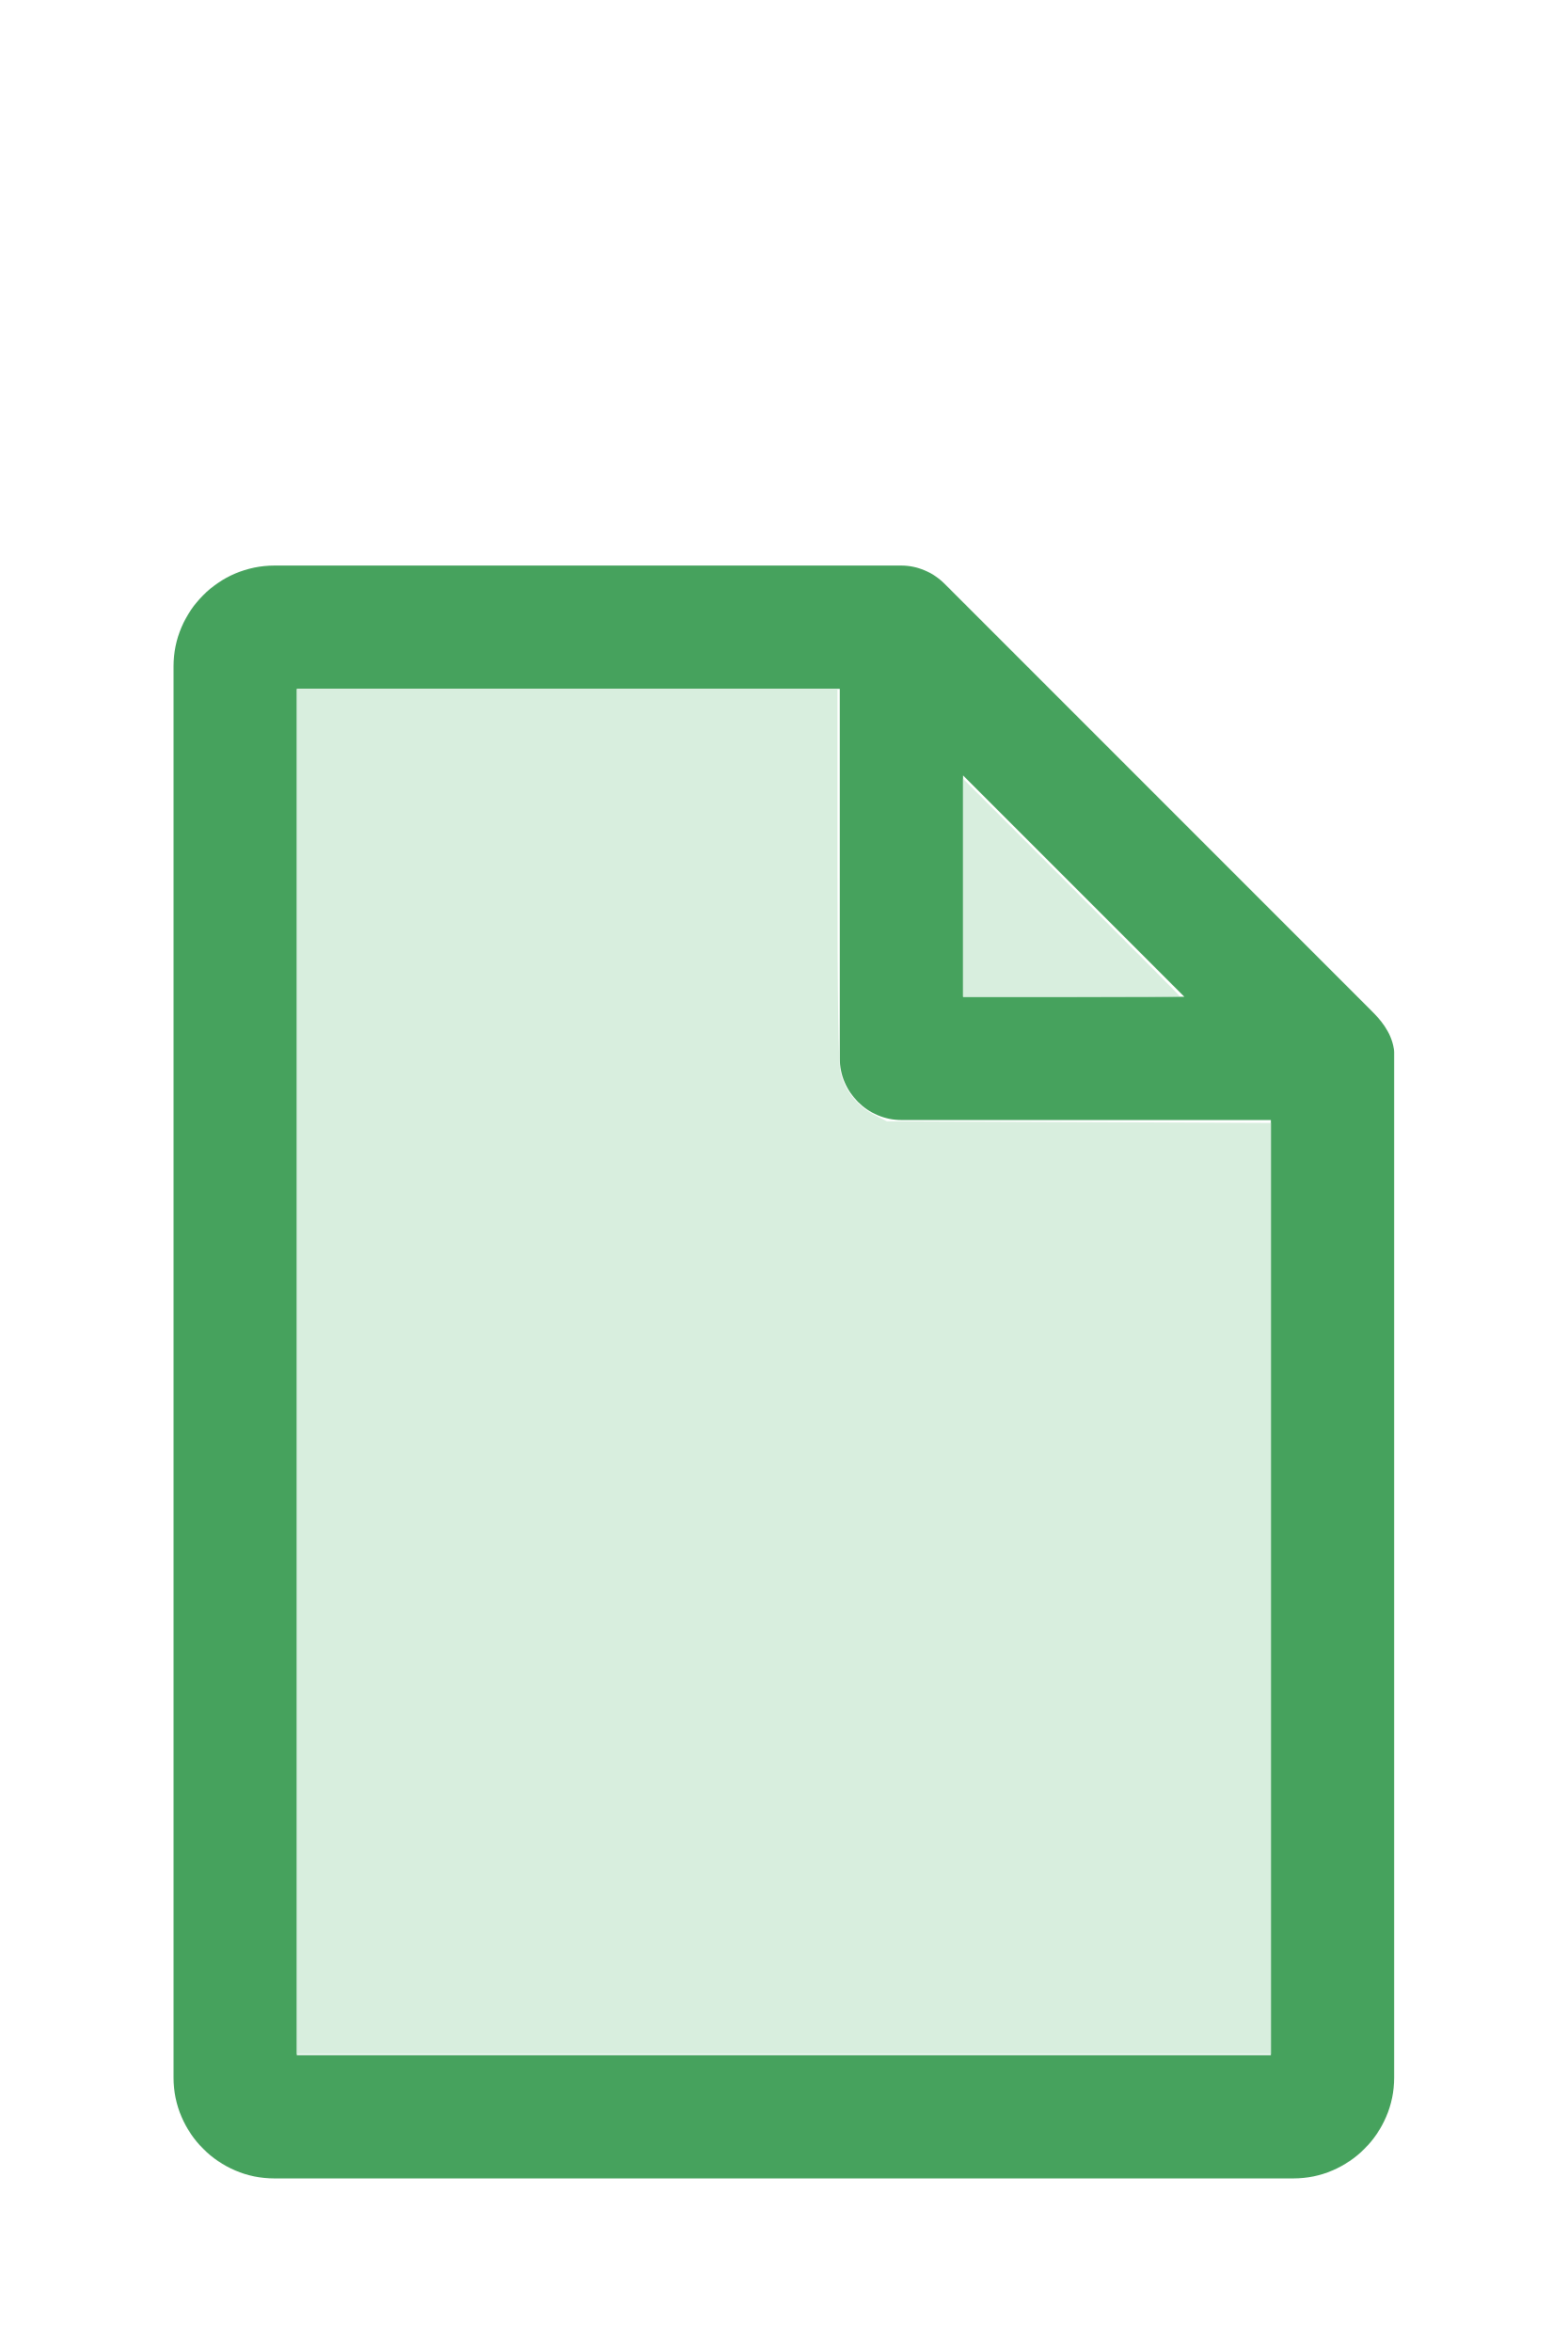
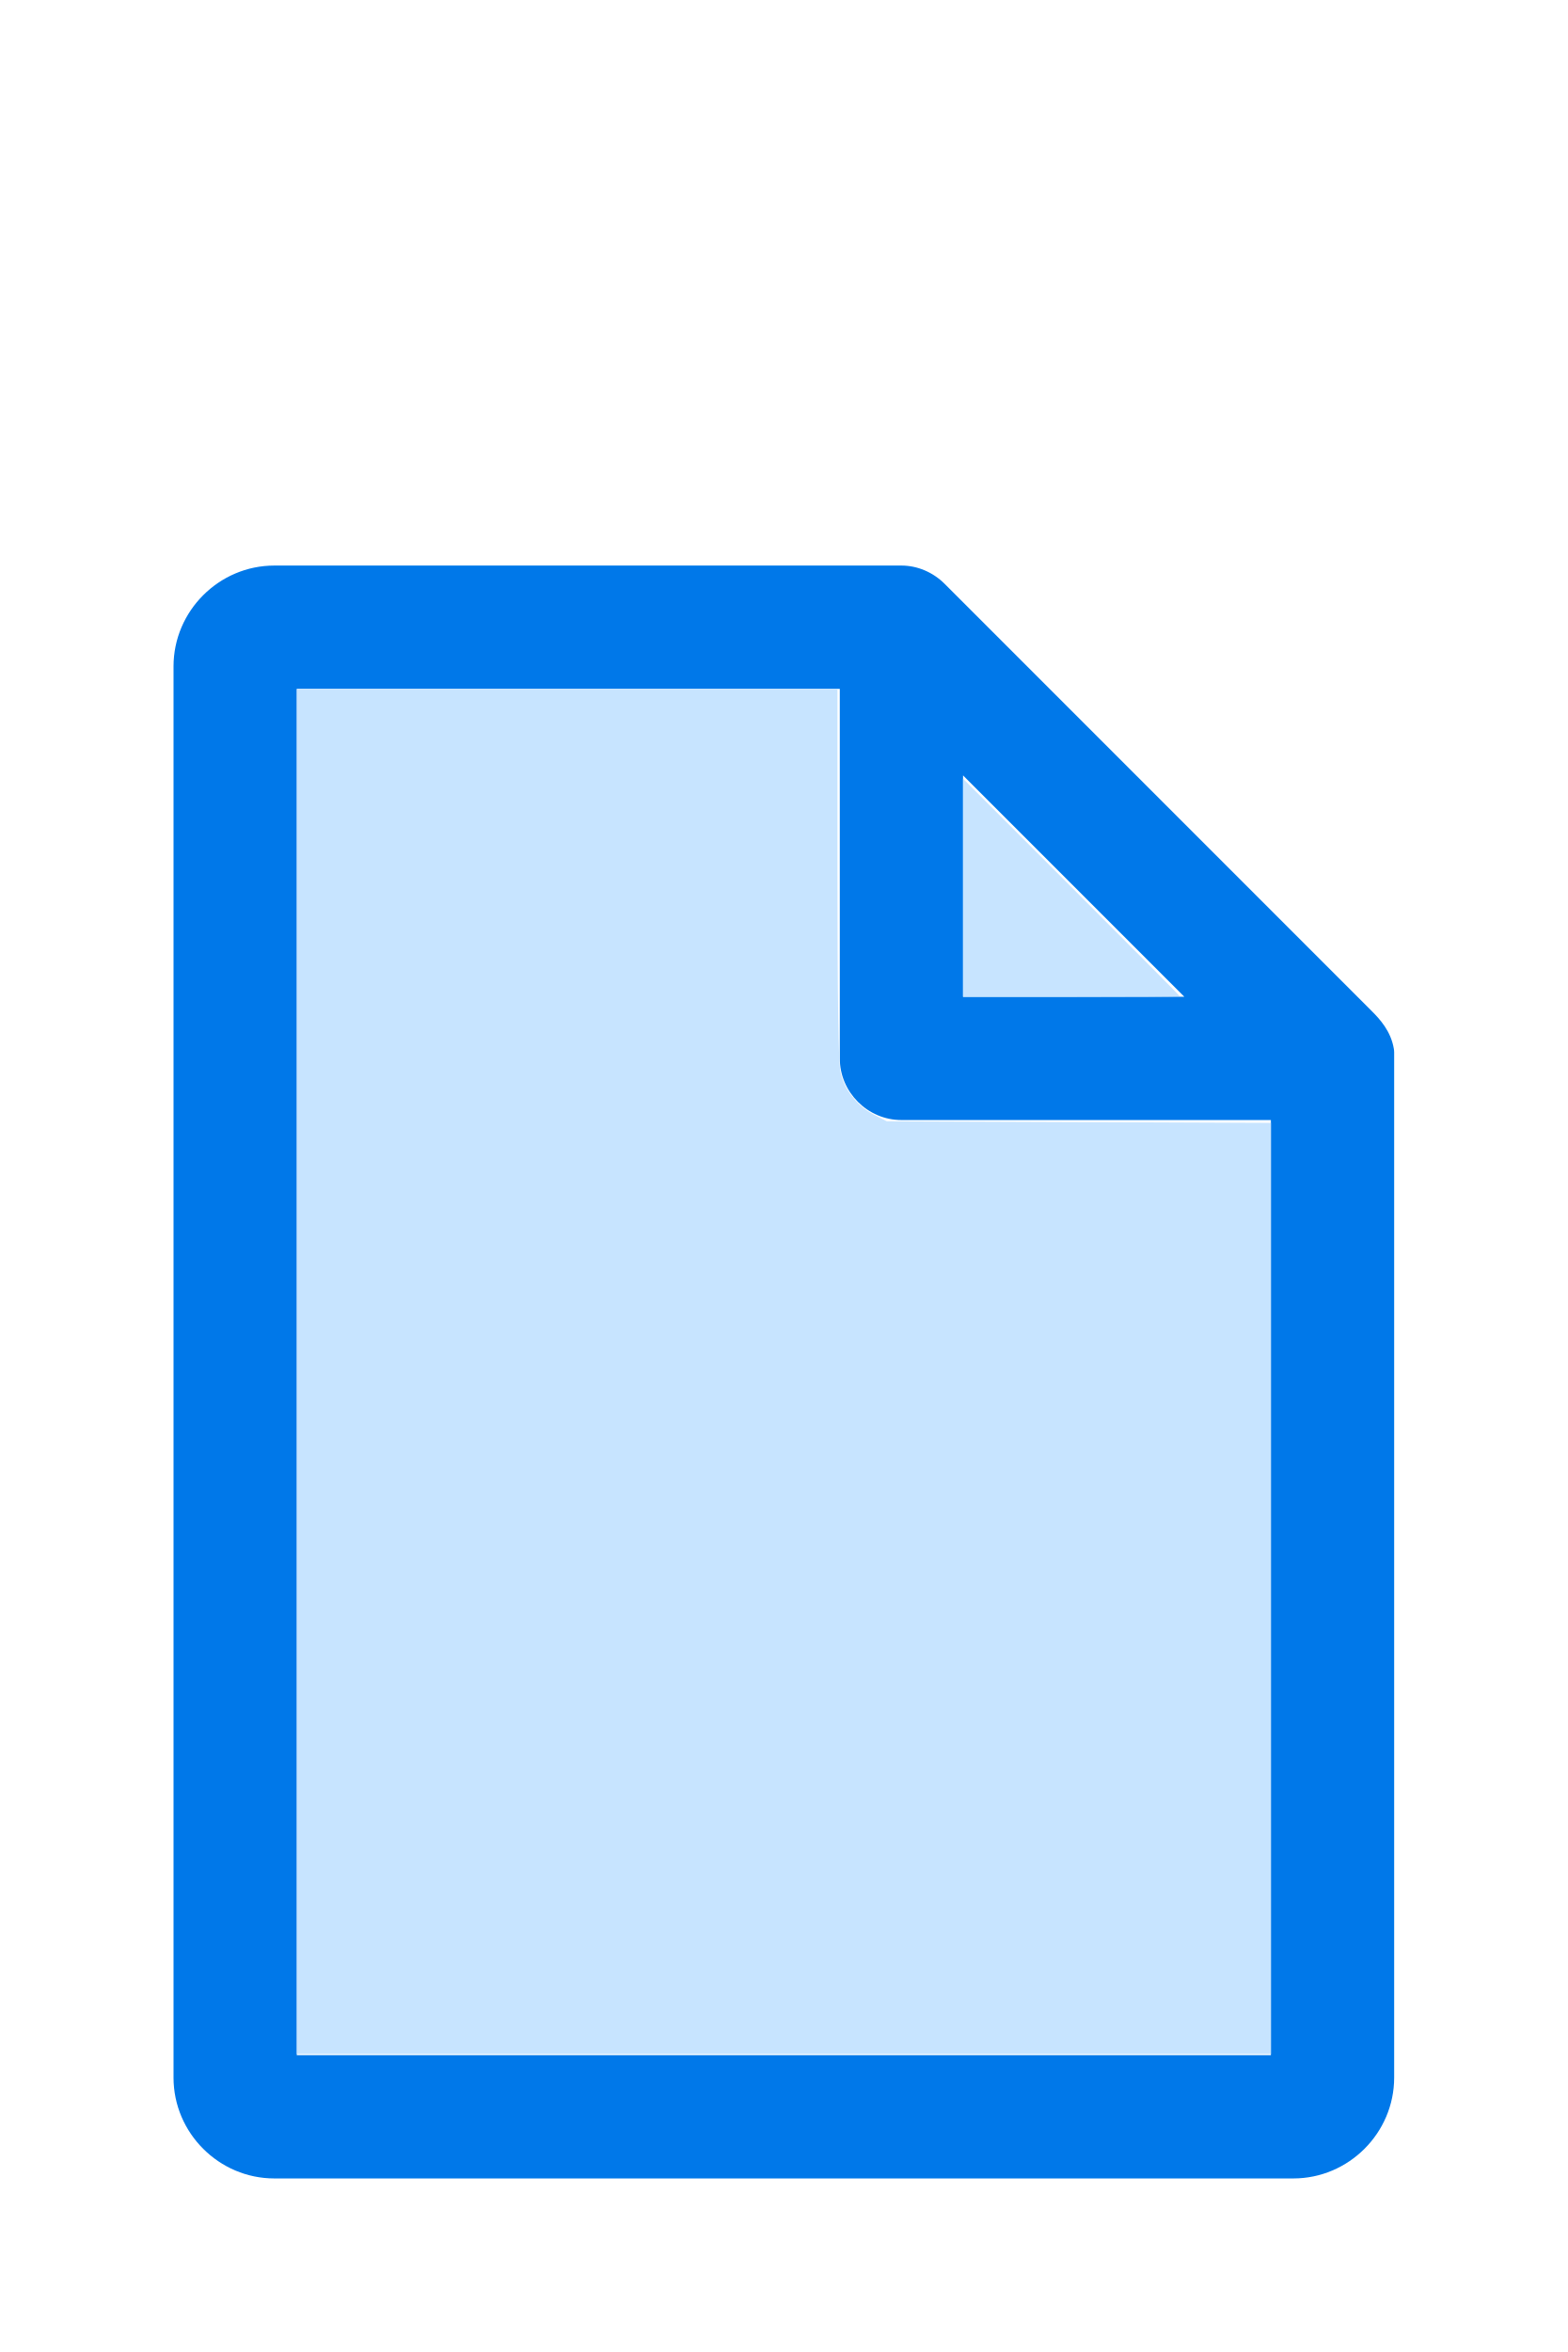
<svg xmlns="http://www.w3.org/2000/svg" version="1.1" width="16" height="24" viewBox="0 0 80 60" id="doc" xml:space="preserve">
-   <g style="fill:#46A25D">
+   <g style="fill:#0078E9">
    <path d="m 14,-1.145 c -2.824,0 -5.145,2.32 -5.145,5.145 v 72 c 0,2.824 2.32,5.145 5.145,5.145 h 52 c 2.824,0 5.145,-2.32 5.145,-5.145 V 23.699 a 1.145,1.145 0 0 0 -0.016,-0.188 C 70.978,22.605 70.406,21.99 70.008,21.592 L 48.209,-0.209 C 47.606,-0.812 46.805,-1.145 46,-1.145 Z m 1.145,6.289 H 42.855 V 24 c 0,1.724 1.42,3.145 3.145,3.145 H 64.855 V 74.855 H 15.145 Z m 34,4.418 L 60.438,20.855 H 49.145 Z" />
  </g>
-   <g style="fill:#D8EEDE;stroke-width:0">
+   <g style="fill:#C7E4FF;stroke-width:0">
    <path d="M 3.031,13.993 V 7.031 h 2.758 2.758 v 1.883 c 0,1.258 0.01,1.929 0.03,2.022 0.039,0.181 0.169,0.348 0.338,0.436 l 0.136,0.07 1.96,0.008 1.96,0.008 v 4.75 4.75 H 8 3.031 Z" transform="matrix(5,0,0,5,0,-30)" />
    <path d="M 9.829,9.058 V 7.946 l 1.106,1.106 c 0.608,0.608 1.106,1.109 1.106,1.113 0,0.004 -0.498,0.007 -1.106,0.007 H 9.829 Z" transform="matrix(5,0,0,5,0,-30)" />
  </g>
</svg>
